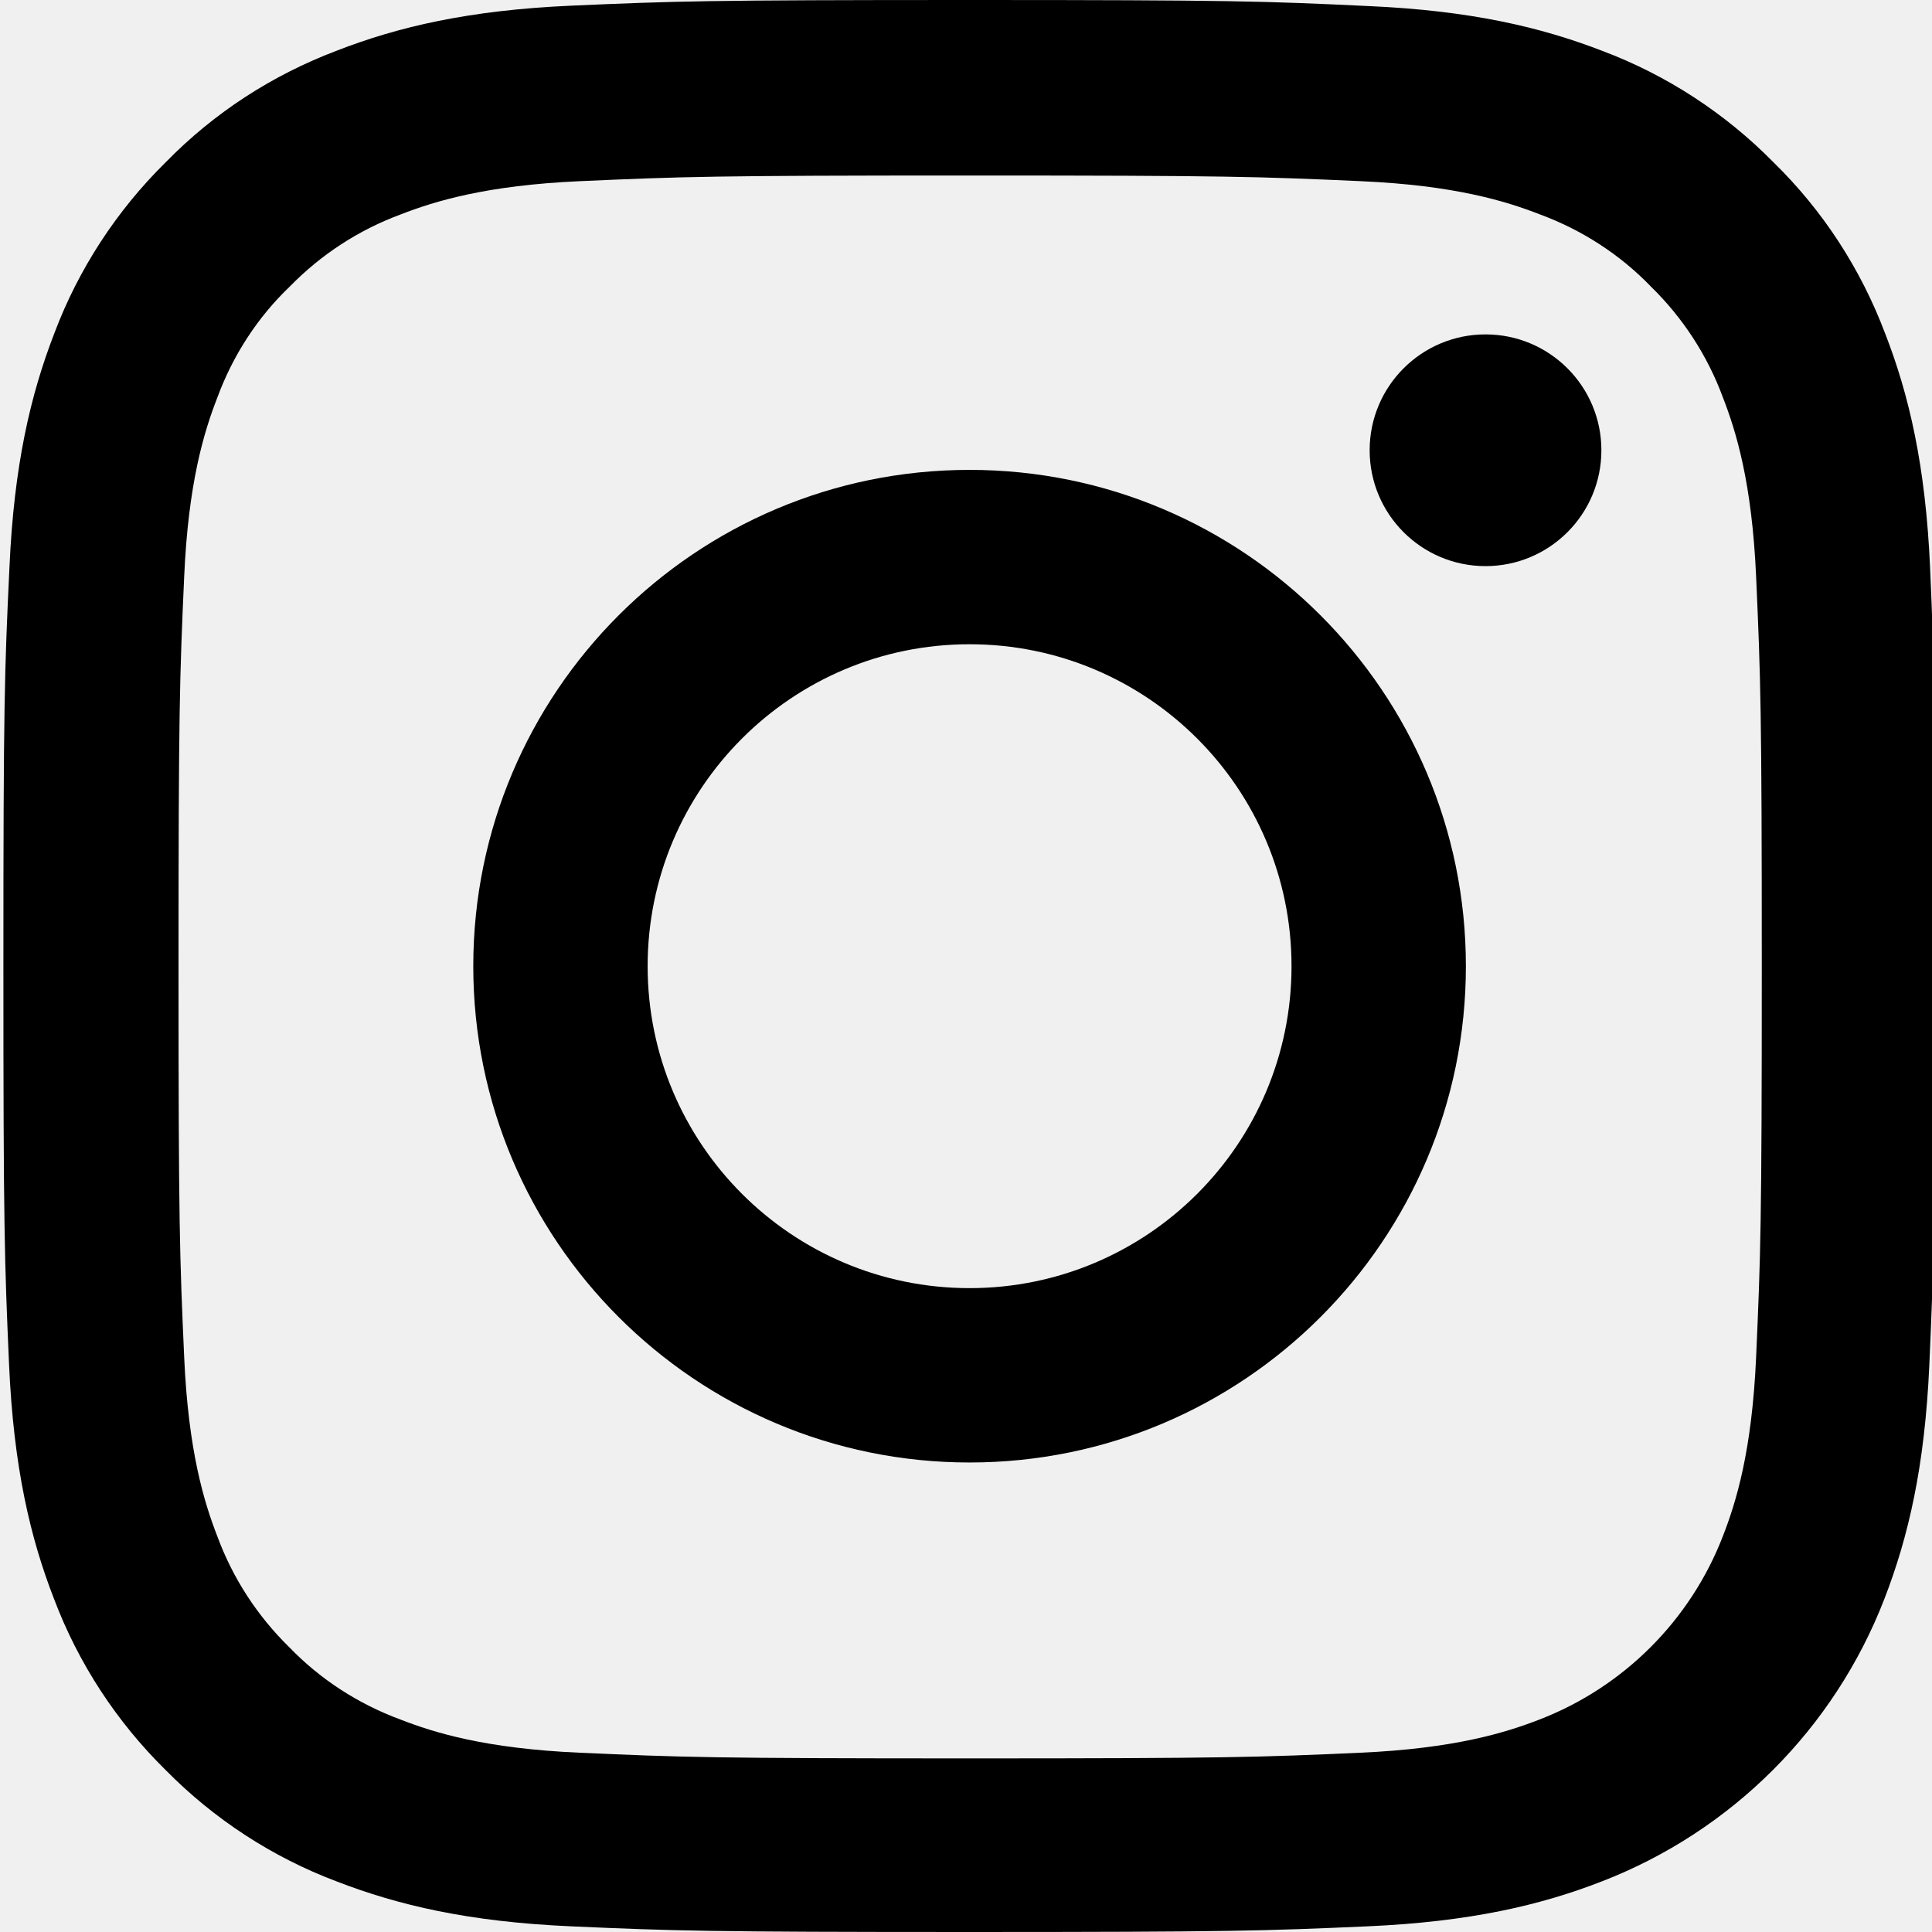
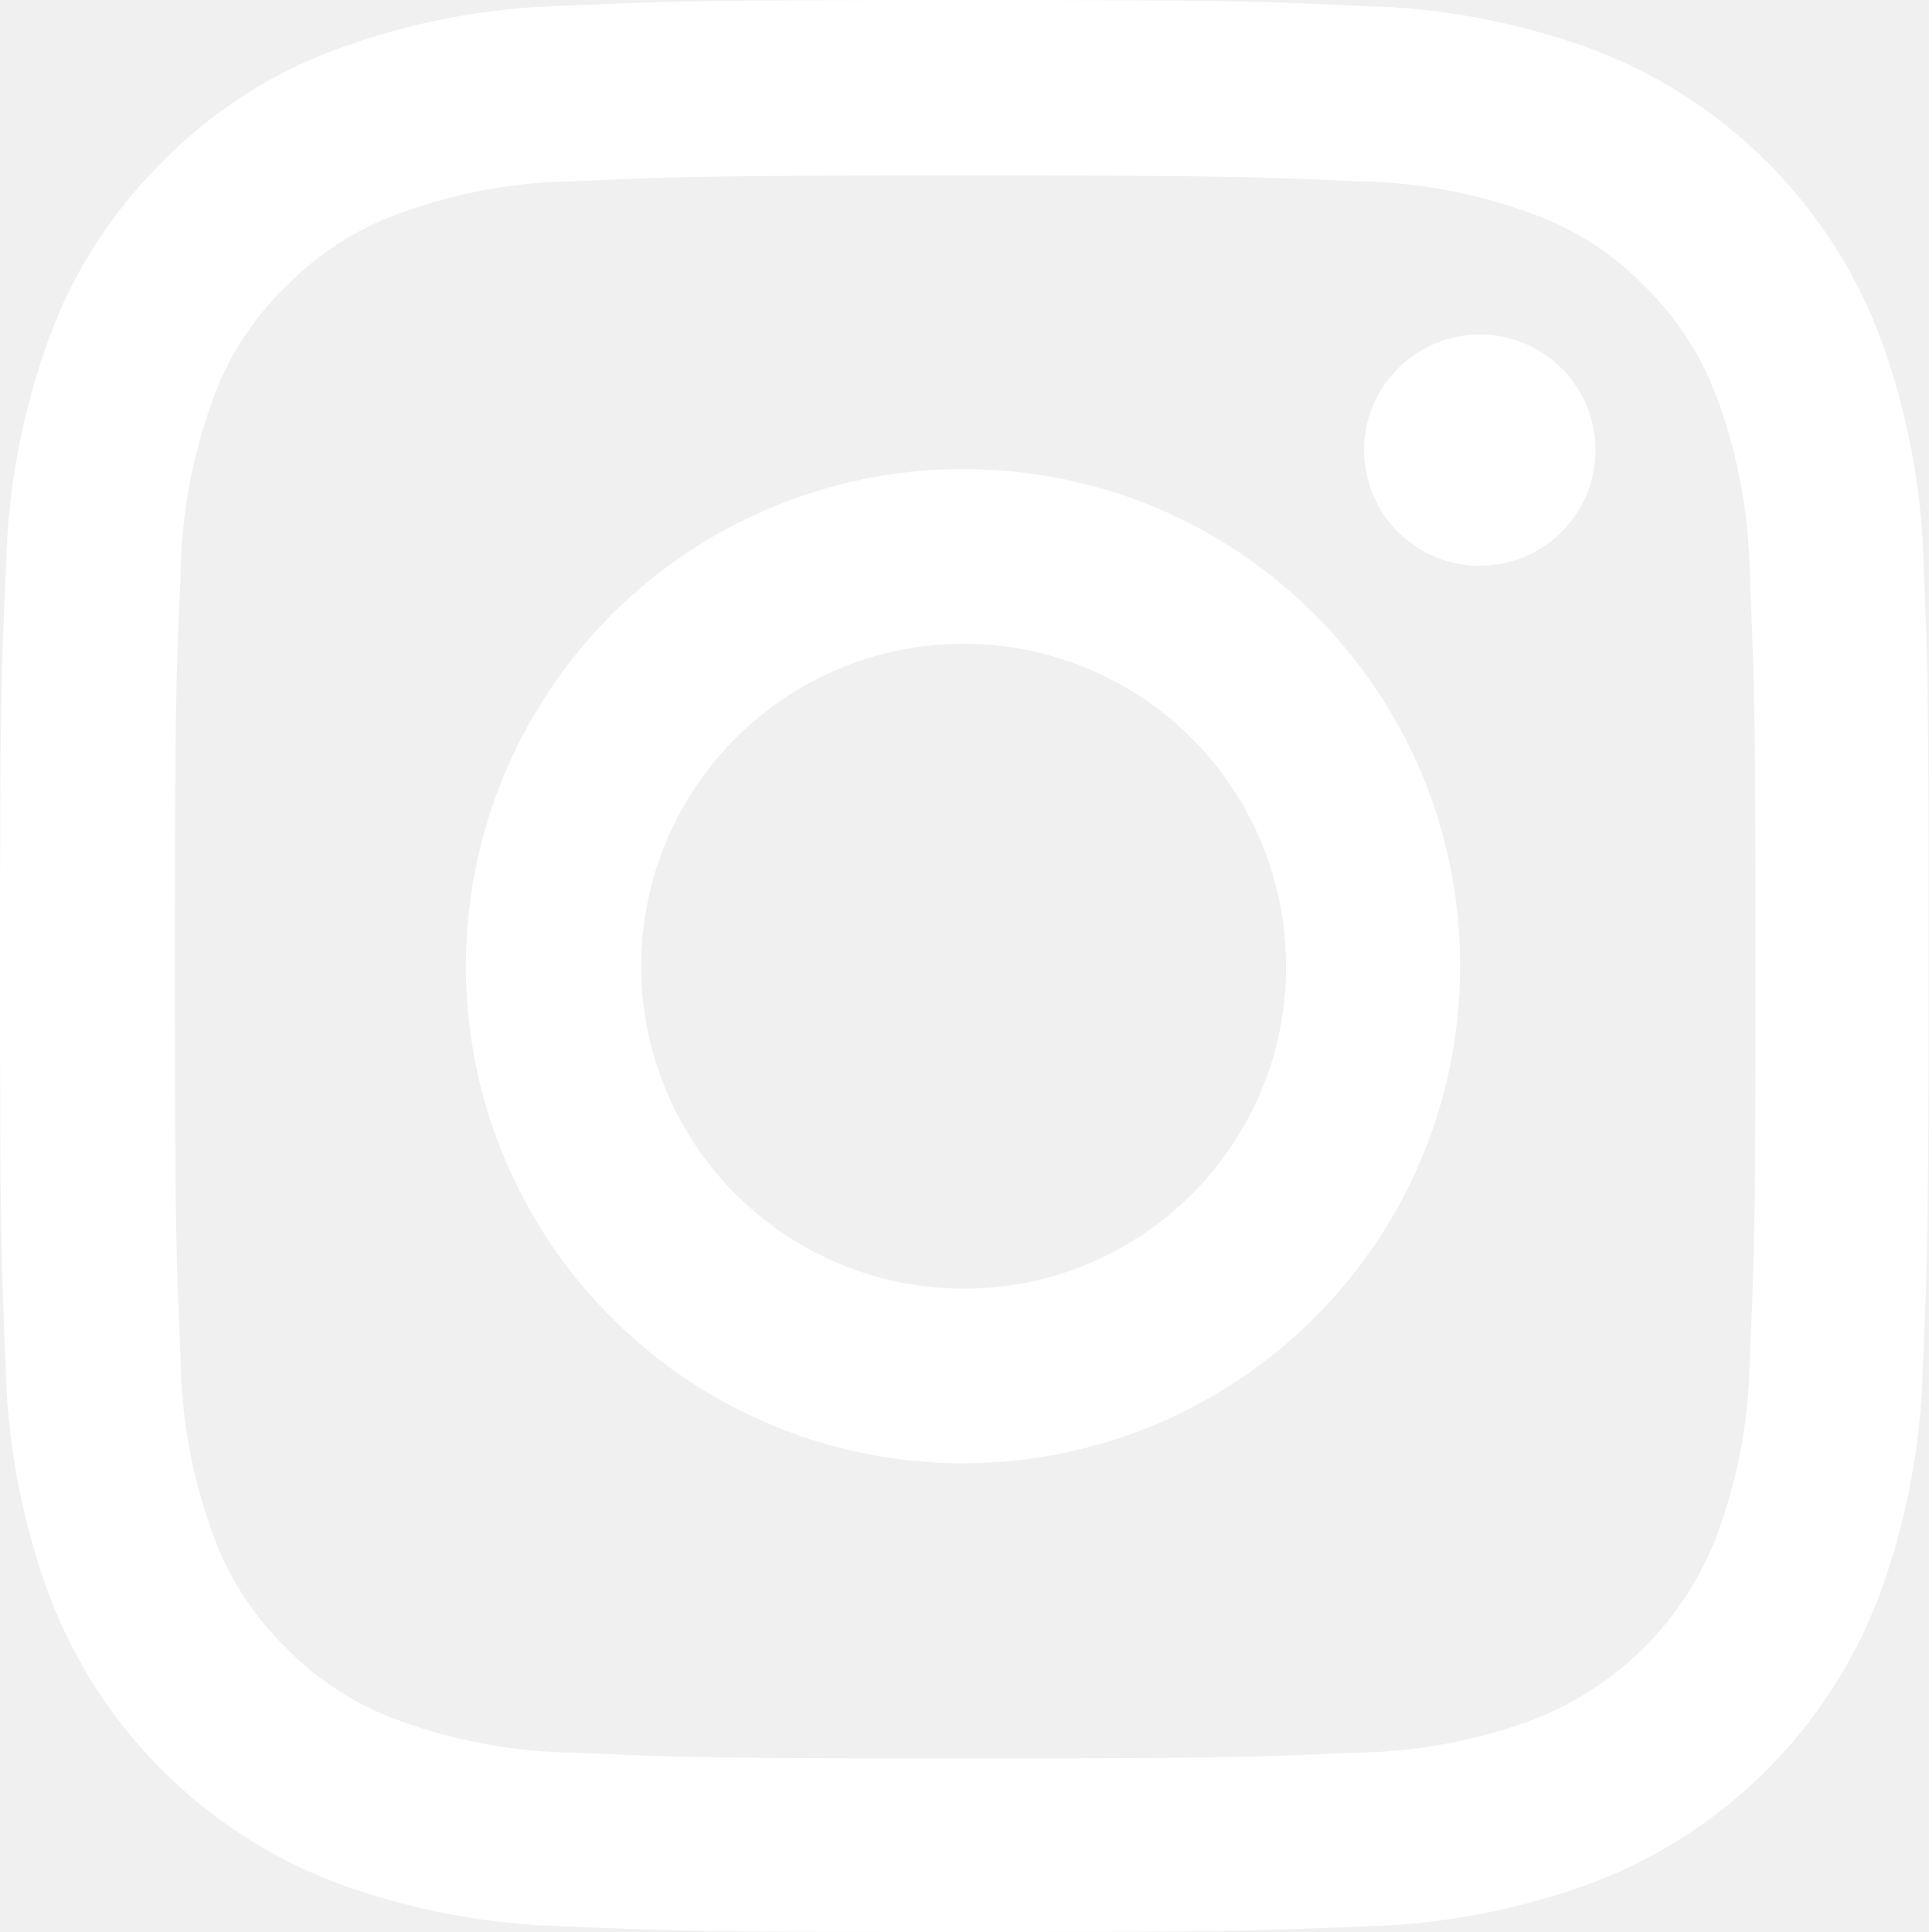
- <svg xmlns="http://www.w3.org/2000/svg" height="511pt" viewBox="0 0 511 511.9" width="511pt">
-   <path d="m510.949 150.5c-1.199-27.199-5.598-45.898-11.898-62.102-6.5-17.199-16.5-32.598-29.602-45.398-12.801-13-28.301-23.102-45.301-29.5-16.297-6.301-34.898-10.699-62.098-11.898-27.402-1.301-36.102-1.602-105.602-1.602s-78.199.301-105.5 1.5c-27.199 1.199-45.898 5.602-62.098 11.898-17.203 6.5-32.602 16.5-45.402 29.602-13 12.801-23.098 28.301-29.5 45.301-6.301 16.301-10.699 34.898-11.898 62.098-1.301 27.402-1.602 36.102-1.602 105.602s.301 78.199 1.5 105.5c1.199 27.199 5.602 45.898 11.902 62.102 6.5 17.199 16.598 32.598 29.598 45.398 12.801 13 28.301 23.102 45.301 29.5 16.301 6.301 34.898 10.699 62.102 11.898 27.297 1.203 36 1.5 105.5 1.5s78.199-.297 105.5-1.5c27.199-1.199 45.898-5.598 62.098-11.898 34.402-13.301 61.602-40.5 74.902-74.898 6.297-16.301 10.699-34.902 11.898-62.102 1.199-27.301 1.5-36 1.5-105.5s-.102-78.199-1.301-105.5zm-46.098 209c-1.102 25-5.301 38.5-8.801 47.5-8.602 22.301-26.301 40-48.602 48.602-9 3.5-22.598 7.699-47.5 8.797-27 1.203-35.098 1.5-103.398 1.5s-76.5-.297-103.402-1.5c-25-1.098-38.5-5.297-47.5-8.797-11.098-4.102-21.199-10.602-29.398-19.102-8.5-8.301-15-18.301-19.102-29.398-3.5-9-7.699-22.602-8.797-47.5-1.203-27-1.5-35.102-1.5-103.402s.297-76.5 1.5-103.398c1.098-25 5.297-38.5 8.797-47.5 4.102-11.102 10.602-21.199 19.203-29.402 8.297-8.5 18.297-15 29.398-19.098 9-3.5 22.602-7.699 47.5-8.801 27-1.199 35.102-1.5 103.398-1.5 68.402 0 76.5.301 103.402 1.5 25 1.102 38.5 5.301 47.5 8.801 11.098 4.098 21.199 10.598 29.398 19.098 8.5 8.301 15 18.301 19.102 29.402 3.5 9 7.699 22.598 8.801 47.5 1.199 27 1.5 35.098 1.5 103.398s-.301 76.301-1.5 103.301zm0 0" />
-   <path d="m256.449 124.5c-72.598 0-131.5 58.898-131.5 131.5s58.902 131.5 131.5 131.5c72.602 0 131.5-58.898 131.5-131.5s-58.898-131.5-131.5-131.5zm0 216.801c-47.098 0-85.301-38.199-85.301-85.301s38.203-85.301 85.301-85.301c47.102 0 85.301 38.199 85.301 85.301s-38.199 85.301-85.301 85.301zm0 0" />
-   <path d="m423.852 119.301c0 16.953-13.746 30.699-30.703 30.699-16.953 0-30.699-13.746-30.699-30.699 0-16.957 13.746-30.699 30.699-30.699 16.957 0 30.703 13.742 30.703 30.699zm0 0" />
+ <svg xmlns="http://www.w3.org/2000/svg" width="61.887" height="62" viewBox="0 0 61.887 62">
+   <g id="_002-instagram" data-name="002-instagram" transform="translate(-0.449)">
+     <path id="Path_8" data-name="Path 8" d="M62.179,18.228a22.687,22.687,0,0,0-1.439-7.522,15.869,15.869,0,0,0-9.057-9.072A22.644,22.644,0,0,0,44.174.194C40.86.036,39.808,0,31.4,0S21.949.036,18.648.182a22.592,22.592,0,0,0-7.509,1.441,15.1,15.1,0,0,0-5.49,3.585,15.267,15.267,0,0,0-3.567,5.487A22.748,22.748,0,0,0,.643,18.216C.486,21.535.449,22.588.449,31.006s.036,9.471.181,12.778A22.686,22.686,0,0,0,2.07,51.306a15.867,15.867,0,0,0,9.057,9.072,22.647,22.647,0,0,0,7.509,1.441c3.3.146,4.353.182,12.757.182s9.456-.036,12.757-.182a22.58,22.58,0,0,0,7.509-1.441,15.846,15.846,0,0,0,9.057-9.072,22.764,22.764,0,0,0,1.439-7.522c.145-3.307.181-4.36.181-12.778S62.324,21.535,62.179,18.228ZM56.6,43.542a17.018,17.018,0,0,1-1.064,5.753,10.276,10.276,0,0,1-5.877,5.887,17,17,0,0,1-5.744,1.065c-3.265.146-4.244.182-12.5.182s-9.25-.036-12.5-.182a16.933,16.933,0,0,1-5.744-1.065,9.523,9.523,0,0,1-3.555-2.314,9.641,9.641,0,0,1-2.31-3.561,17.081,17.081,0,0,1-1.064-5.753C6.1,40.284,6.06,39.3,6.06,31.03s.036-9.266.181-12.523a17.009,17.009,0,0,1,1.064-5.753A9.425,9.425,0,0,1,9.627,9.193,9.607,9.607,0,0,1,13.182,6.88a17.013,17.013,0,0,1,5.744-1.066c3.265-.145,4.244-.182,12.5-.182s9.25.036,12.5.182A16.942,16.942,0,0,1,49.676,6.88a9.516,9.516,0,0,1,3.555,2.313,9.639,9.639,0,0,1,2.31,3.561A17.087,17.087,0,0,1,56.6,18.507c.145,3.27.181,4.251.181,12.523S56.749,40.272,56.6,43.542Zm0,0" transform="translate(0 0)" fill="#fff" />
+     <path id="Path_9" data-name="Path 9" d="M140.85,124.5a15.952,15.952,0,1,0,15.9,15.952A15.93,15.93,0,0,0,140.85,124.5Zm0,26.3a10.348,10.348,0,1,1,10.315-10.347A10.333,10.333,0,0,1,140.85,150.8Zm0,0" transform="translate(-109.446 -109.446)" fill="#fff" />
+     <path id="Path_10" data-name="Path 10" d="M369.874,92.314a3.712,3.712,0,1,1-3.713-3.712A3.712,3.712,0,0,1,369.874,92.314Zm0,0" transform="translate(-318.227 -77.868)" fill="#fff" />
+   </g>
</svg>
